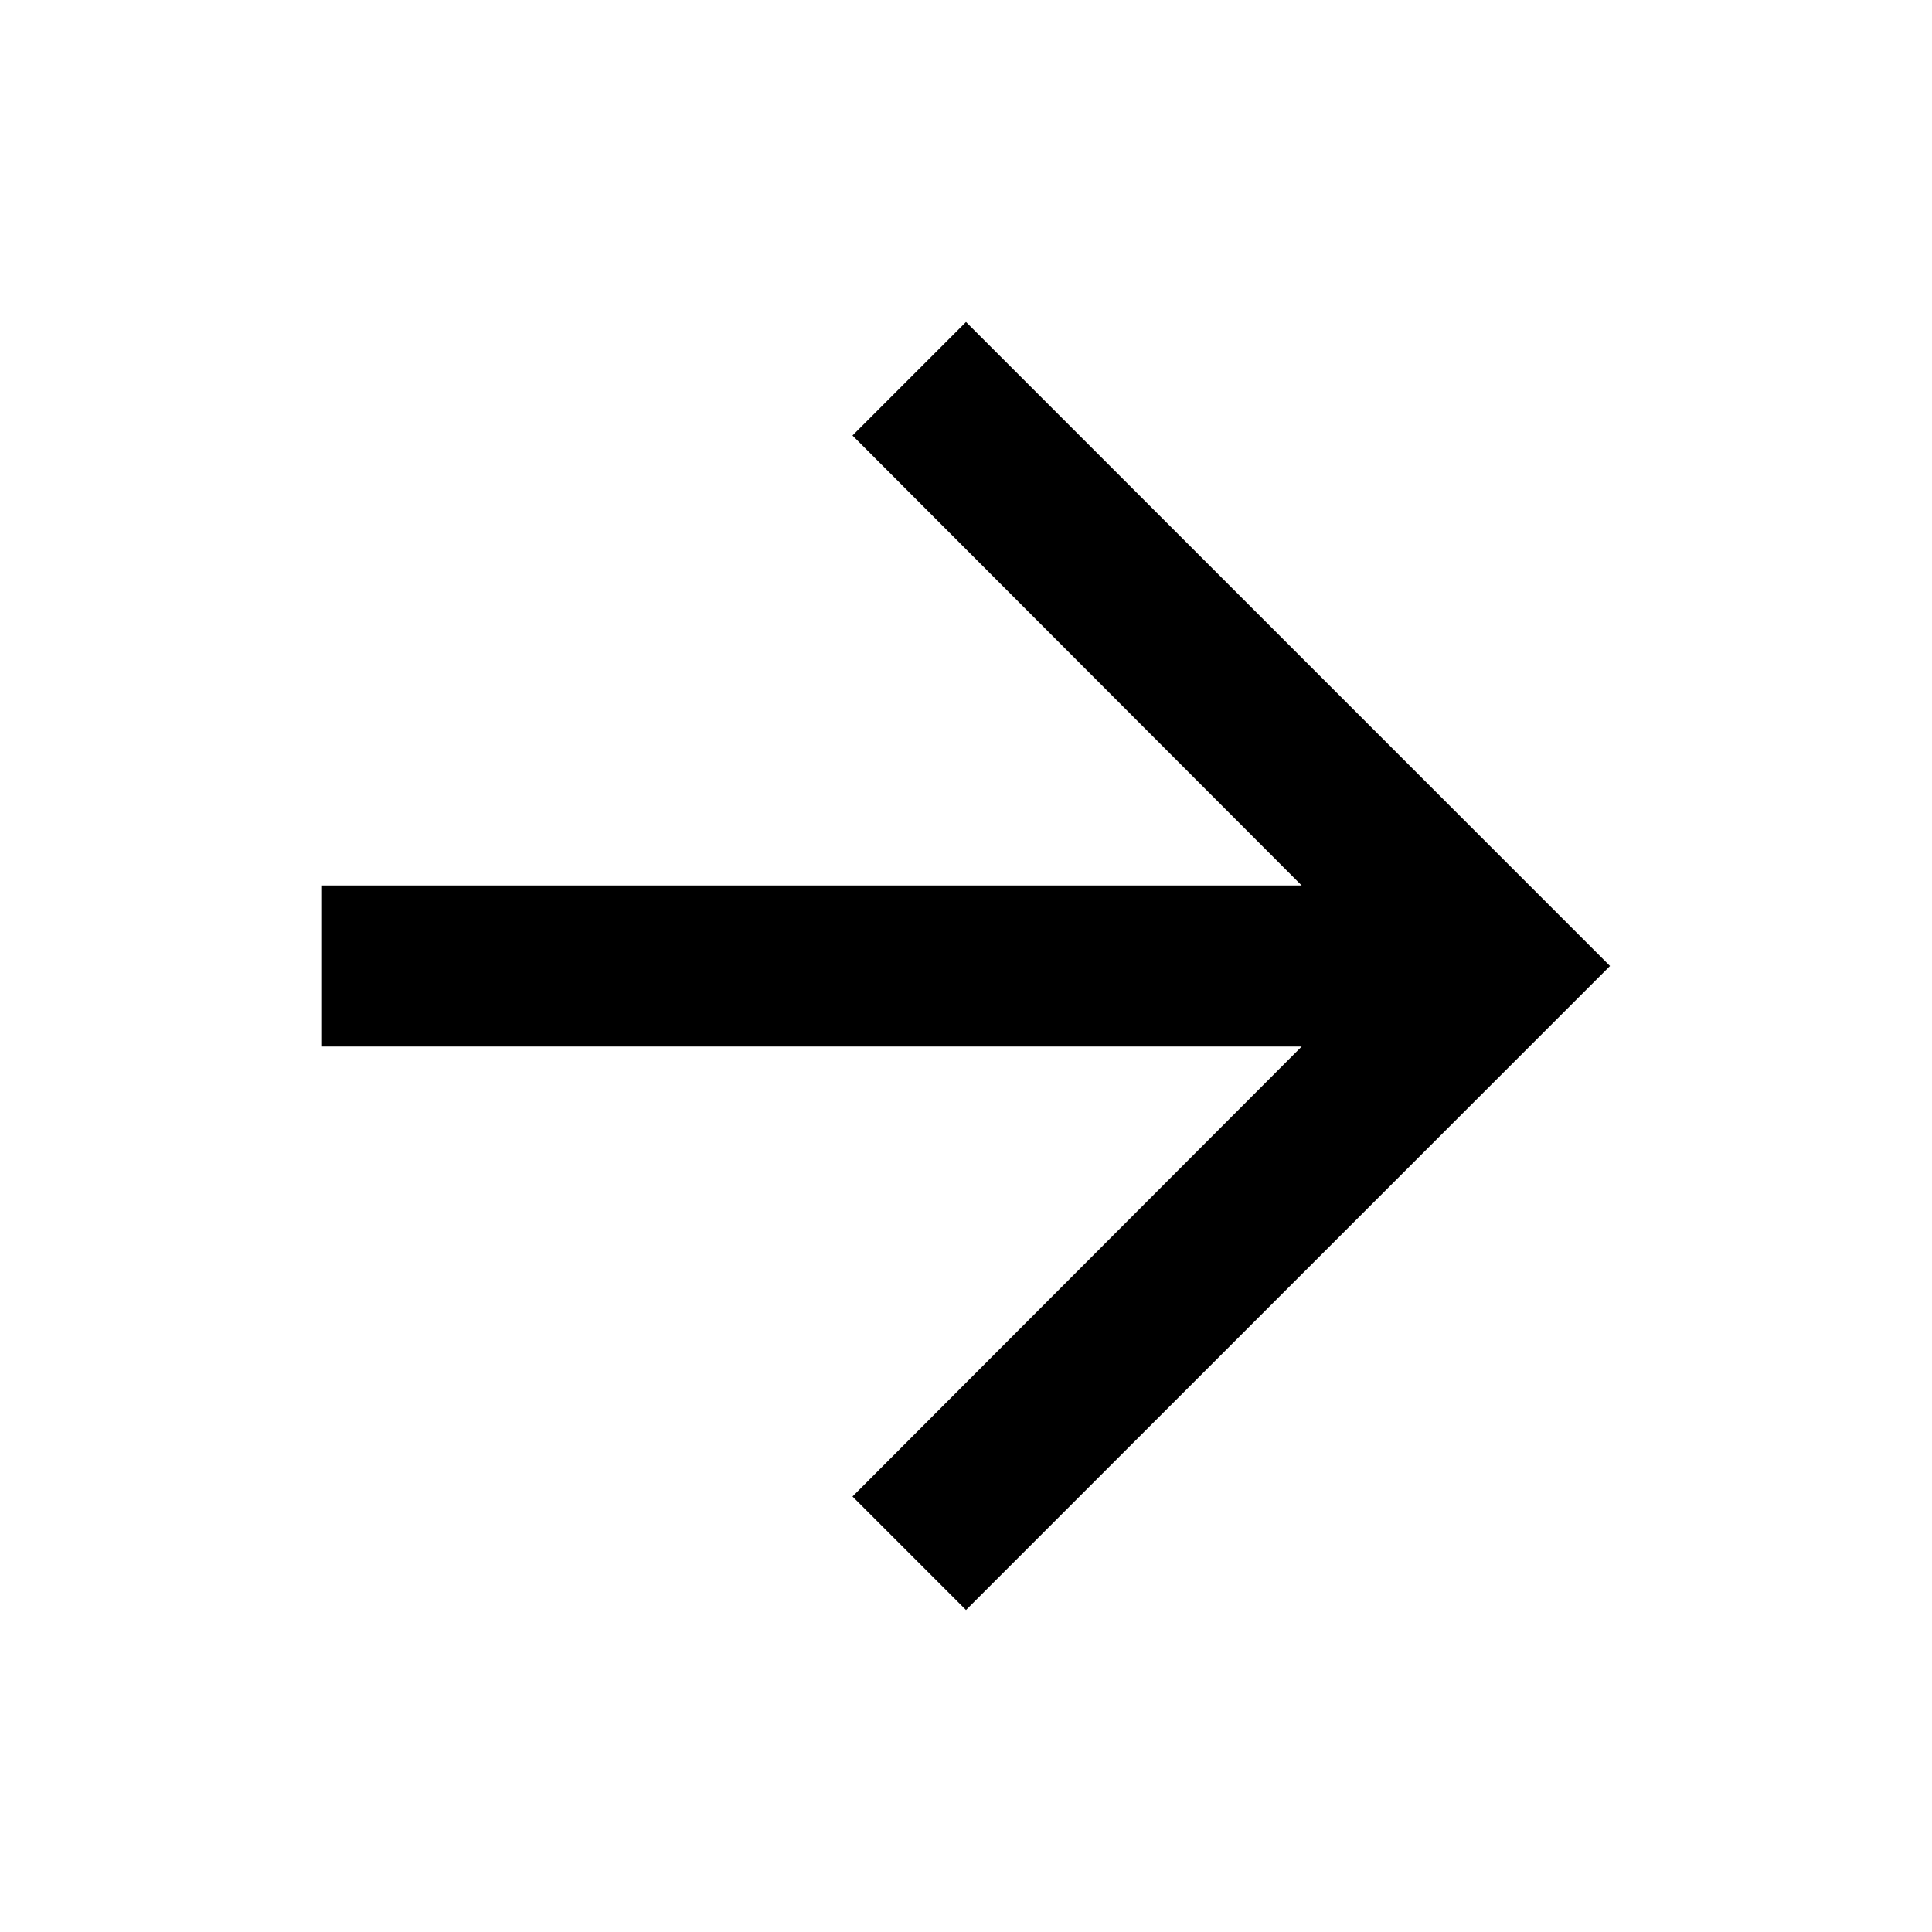
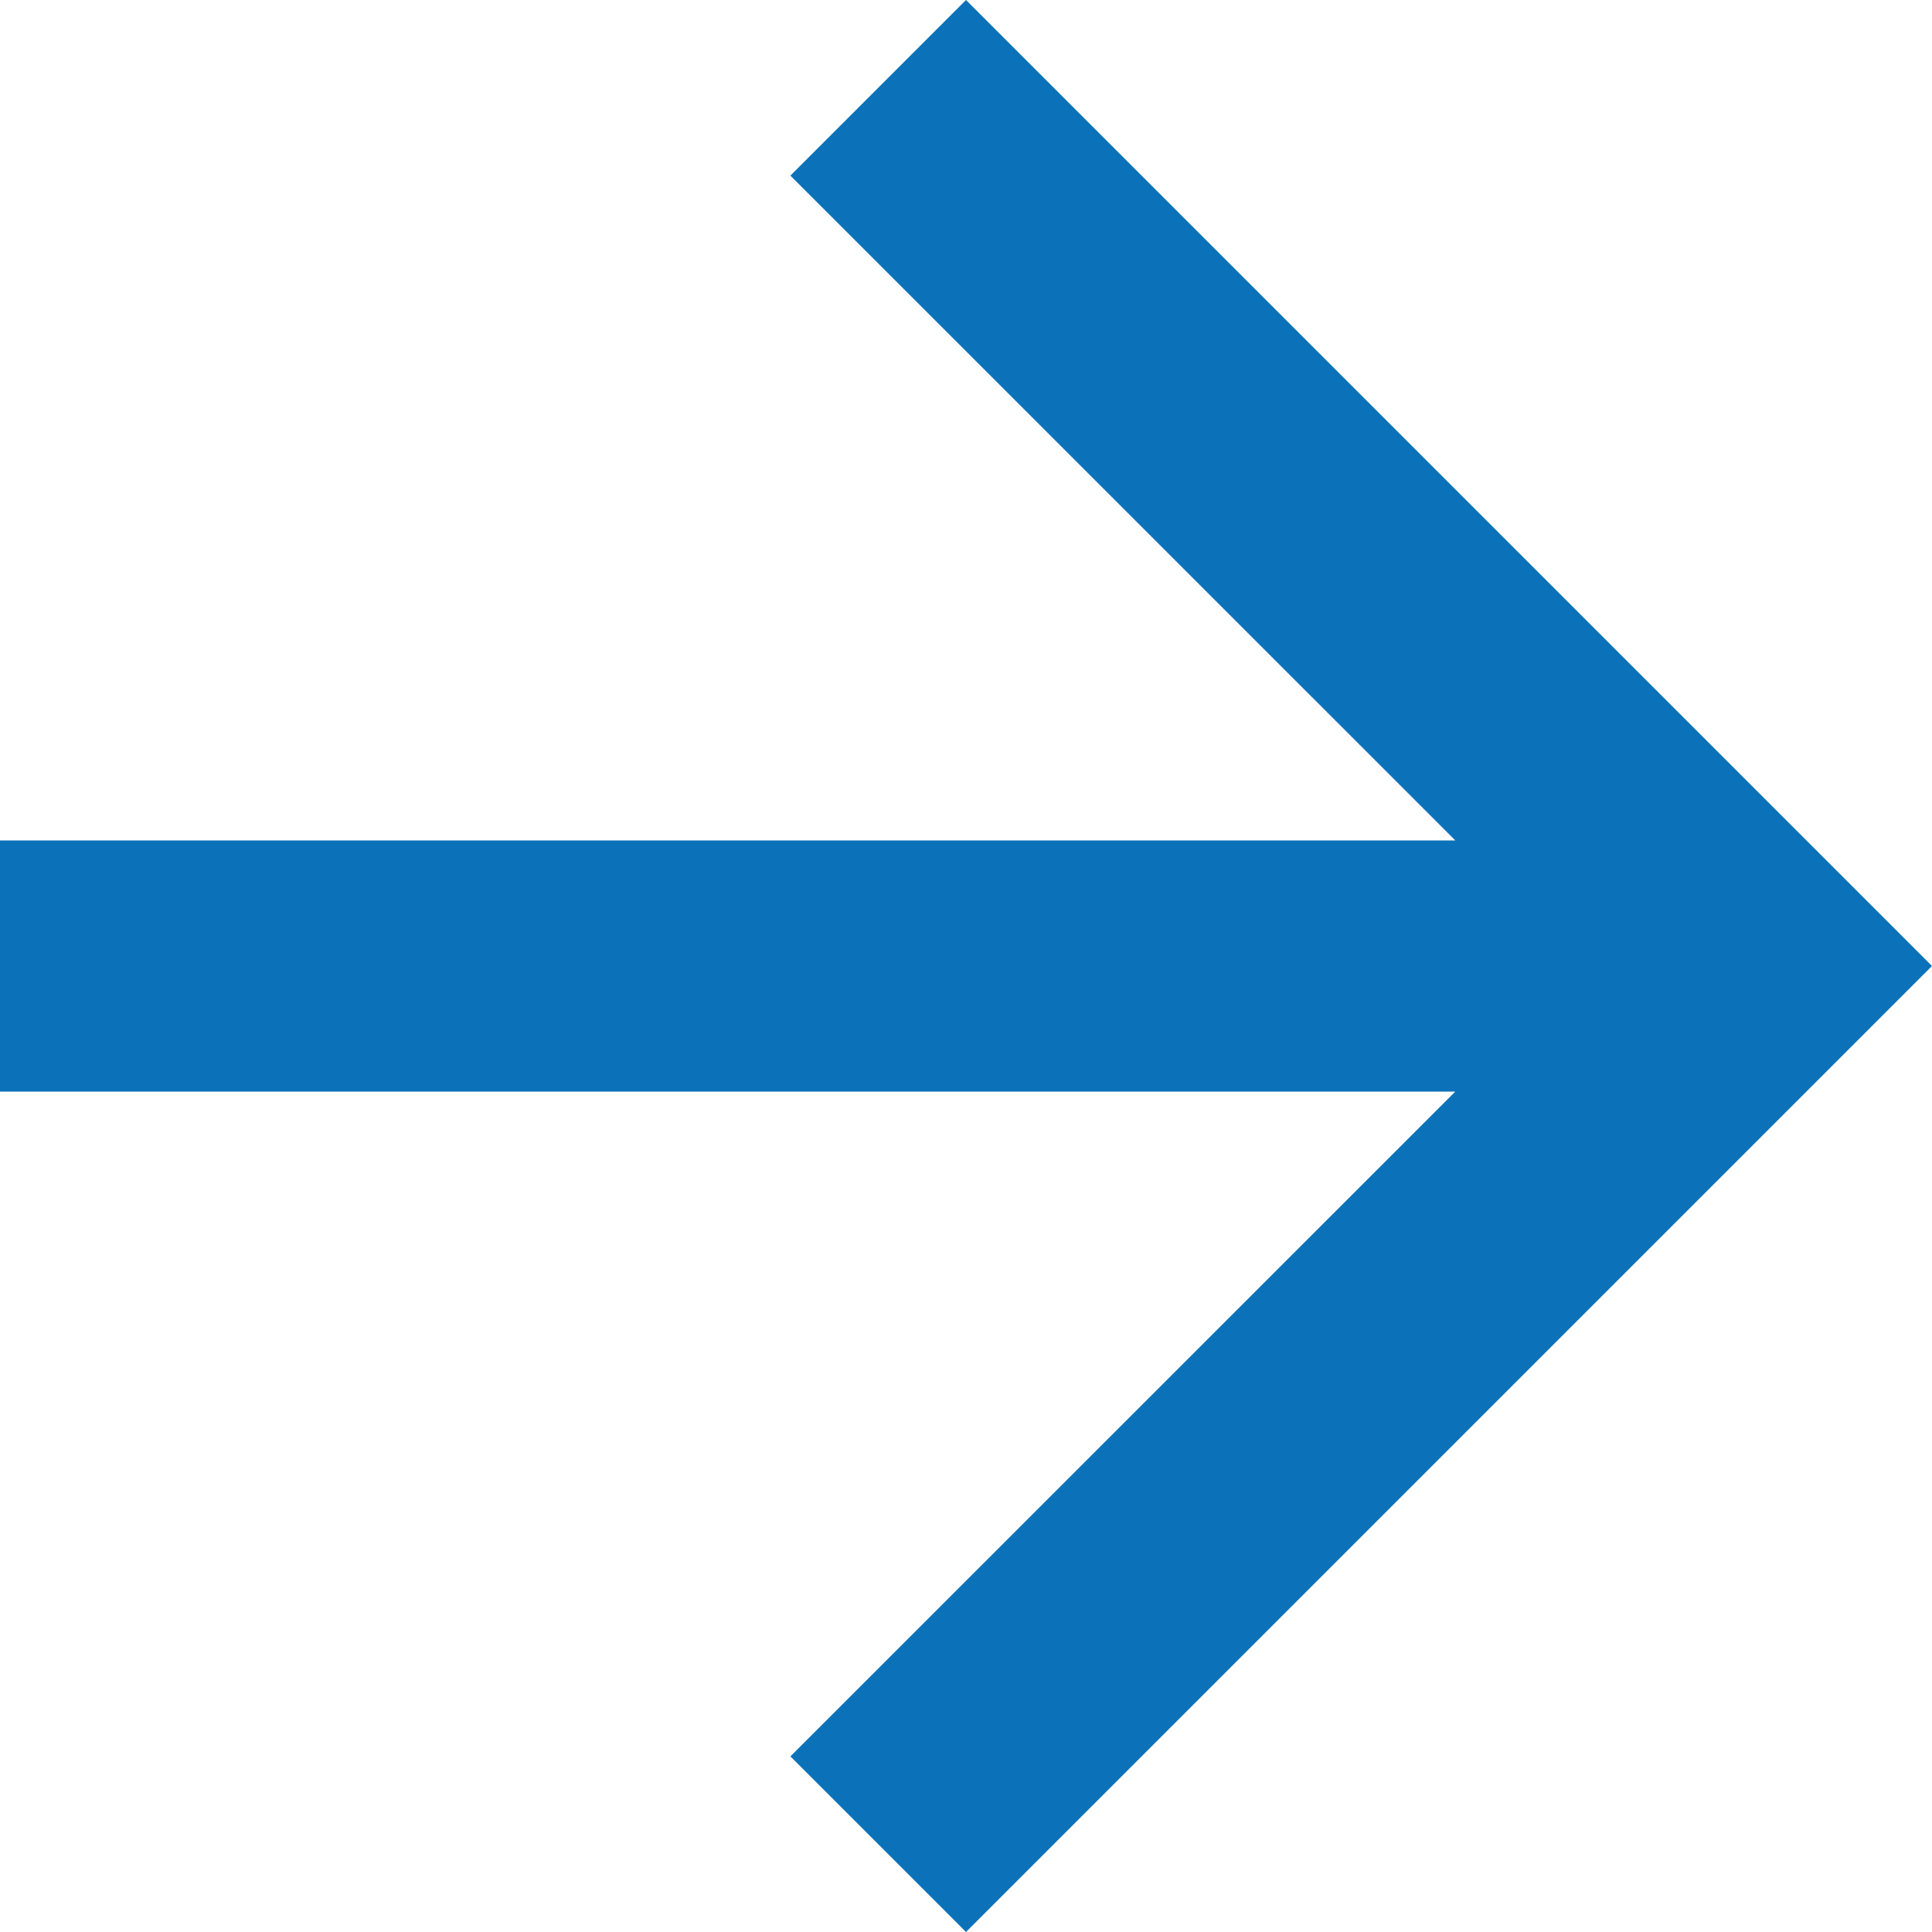
- <svg xmlns="http://www.w3.org/2000/svg" width="24" height="24" viewBox="0 0 24 24">
-   <path d="M0 0h24v24H0z" fill="none" />
-   <path d="M12 4l-1.41 1.41L16.17 11H4v2h12.17l-5.58 5.59L12 20l8-8z" />
+ <svg xmlns="http://www.w3.org/2000/svg" width="20" height="20" viewBox="0 0 20 20">
+   <path d="M10,20,8.182,18.182,15.065,11.3H0V8.7H15.065L8.182,1.818,10,0,20,10Z" transform="translate(0 0)" fill="#0b72b9" />
</svg>
